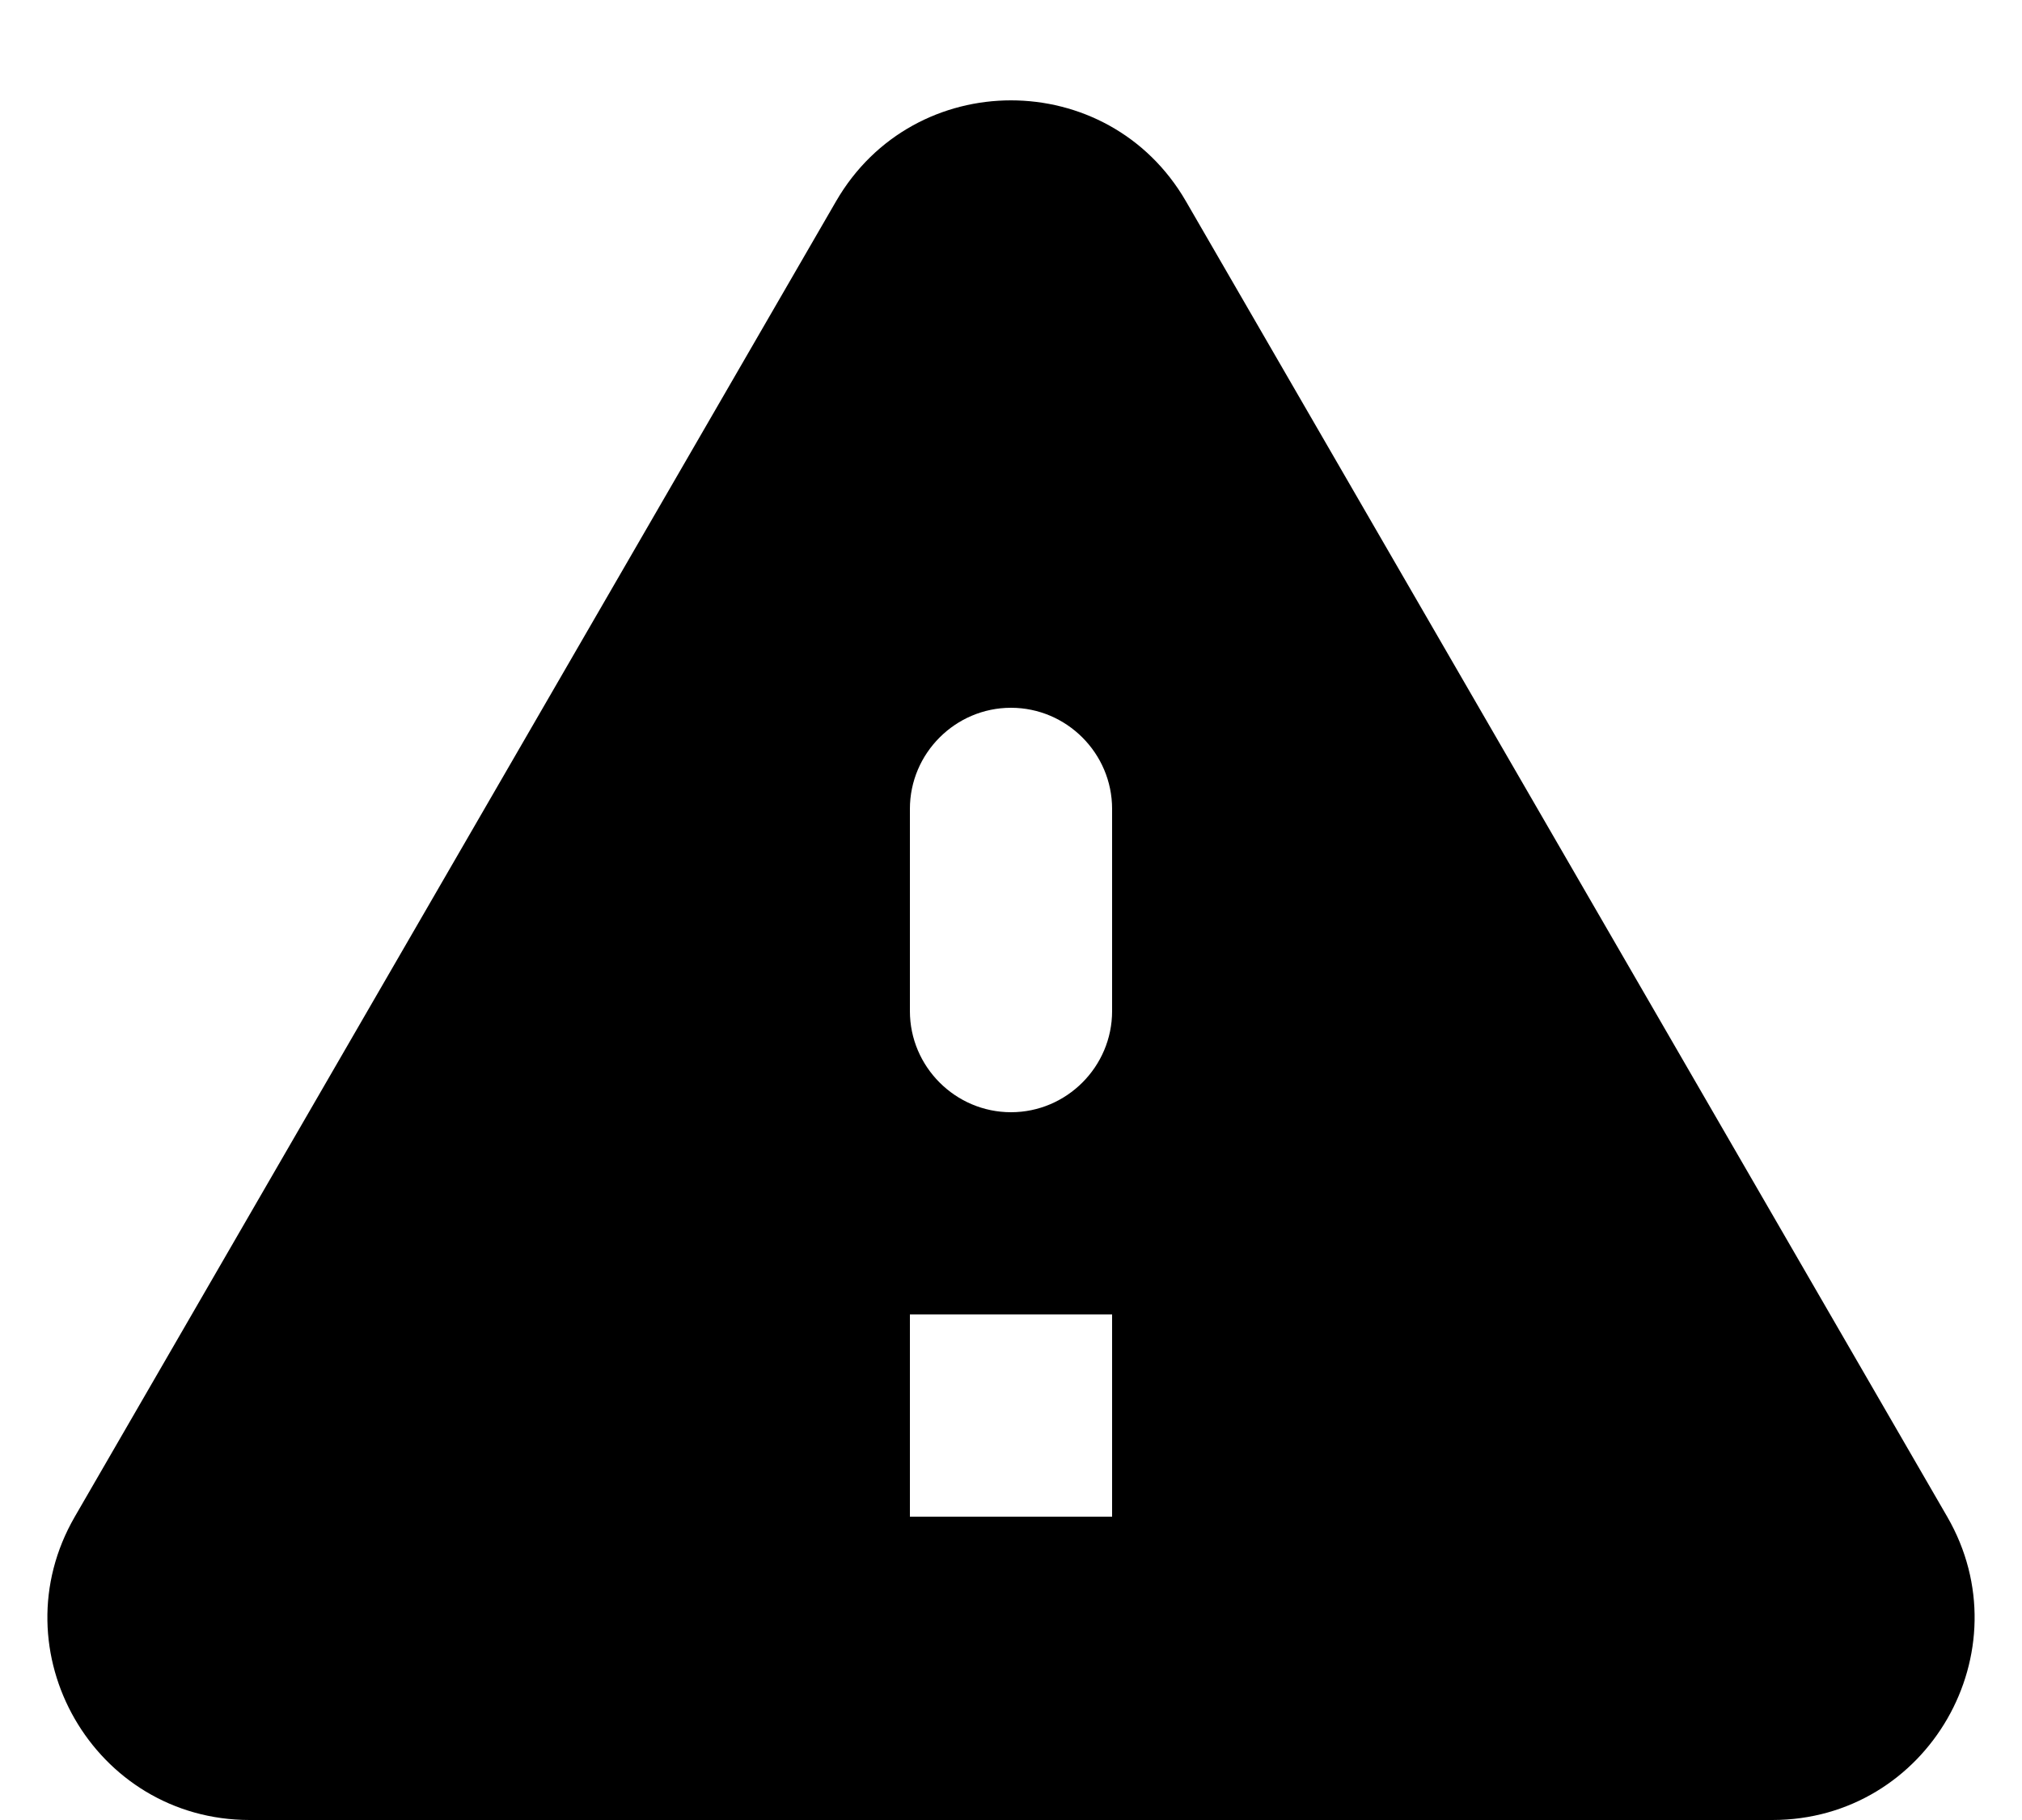
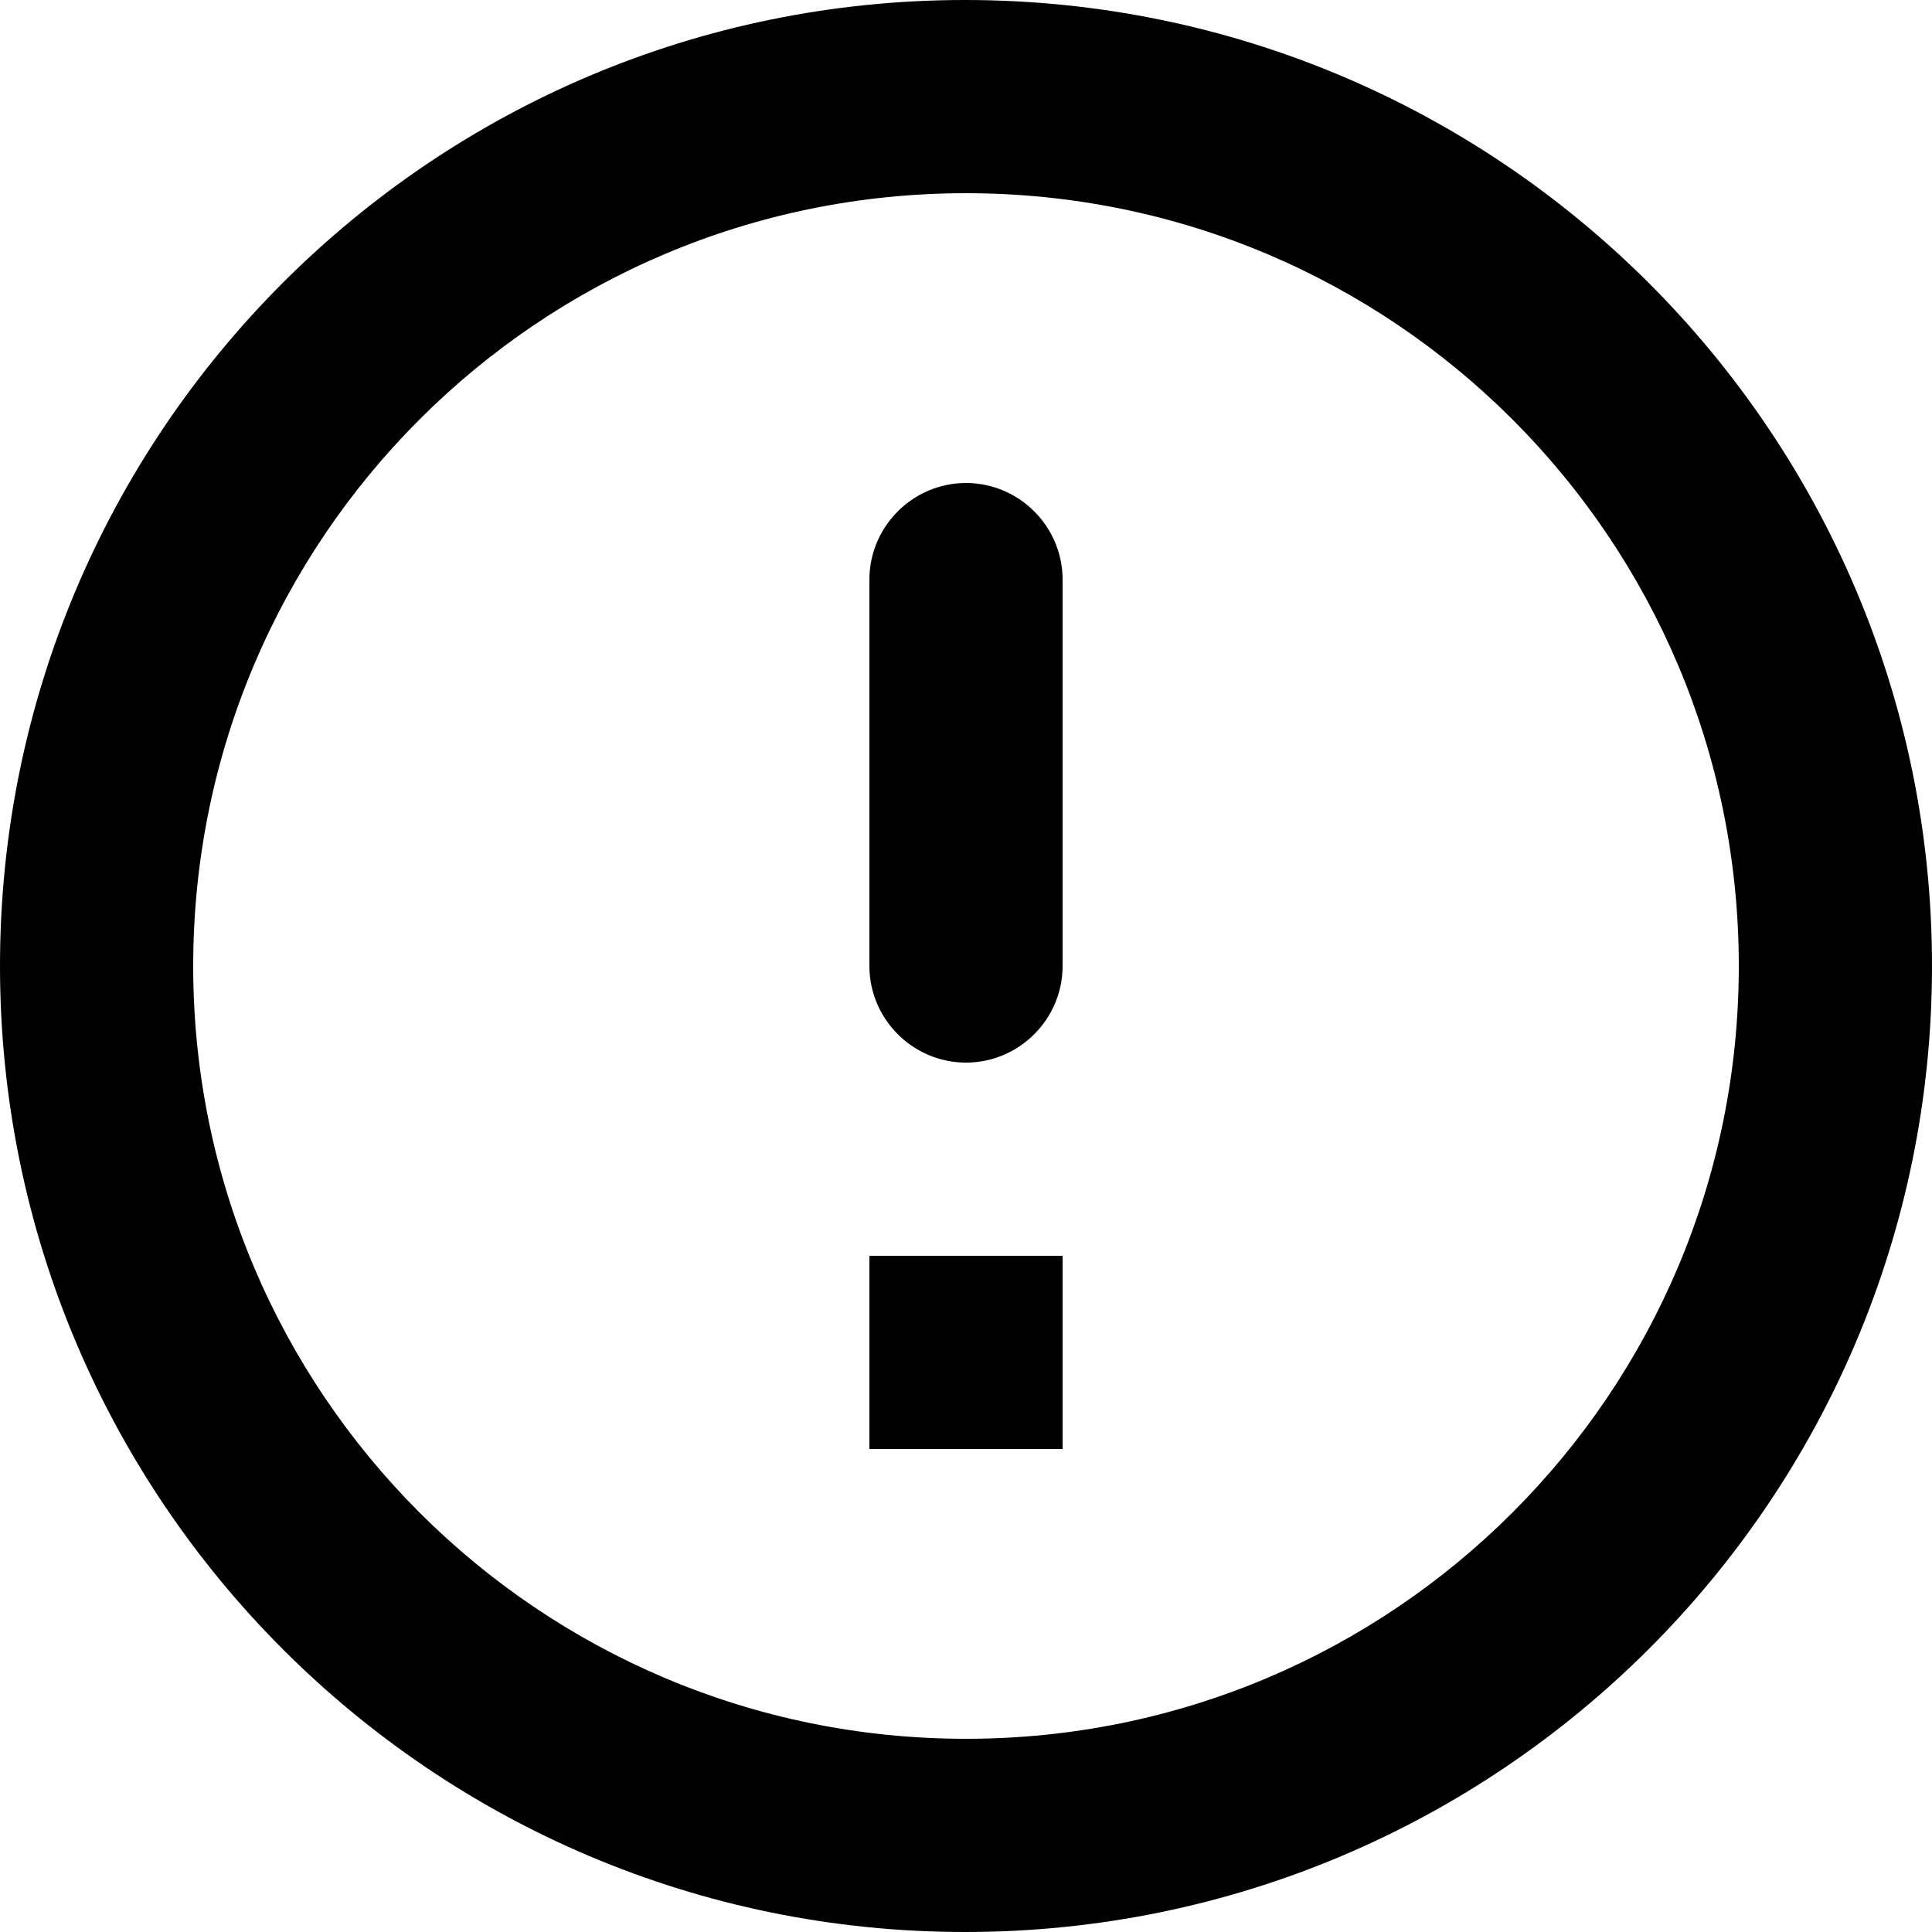
- <svg xmlns="http://www.w3.org/2000/svg" width="20" height="18" viewBox="0 0 20 18" fill="none">
-   <path d="M2.47 18H17.53C19.07 18 20.03 16.33 19.26 15L11.73 1.99C10.96 0.66 9.04 0.66 8.27 1.99L0.74 15C-0.03 16.33 0.93 18 2.47 18ZM10 11C9.45 11 9 10.55 9 10V8C9 7.45 9.45 7 10 7C10.55 7 11 7.45 11 8V10C11 10.55 10.55 11 10 11ZM11 15H9V13H11V15Z" fill="currentColor" />
+ <svg xmlns="http://www.w3.org/2000/svg" width="20" height="20" viewBox="0 0 20 20" fill="none">
+   <path d="M10 5C10.55 5 11 5.45 11 6V10C11 10.55 10.55 11 10 11C9.45 11 9 10.55 9 10V6C9 5.45 9.45 5 10 5ZM9.99 0C4.47 0 0 4.48 0 10C0 15.52 4.47 20 9.99 20C15.52 20 20 15.52 20 10C20 4.48 15.52 0 9.99 0ZM10 18C5.58 18 2 14.42 2 10C2 5.58 5.58 2 10 2C14.42 2 18 5.58 18 10C18 14.42 14.42 18 10 18ZM11 15H9V13H11V15Z" fill="currentColor" />
</svg>
